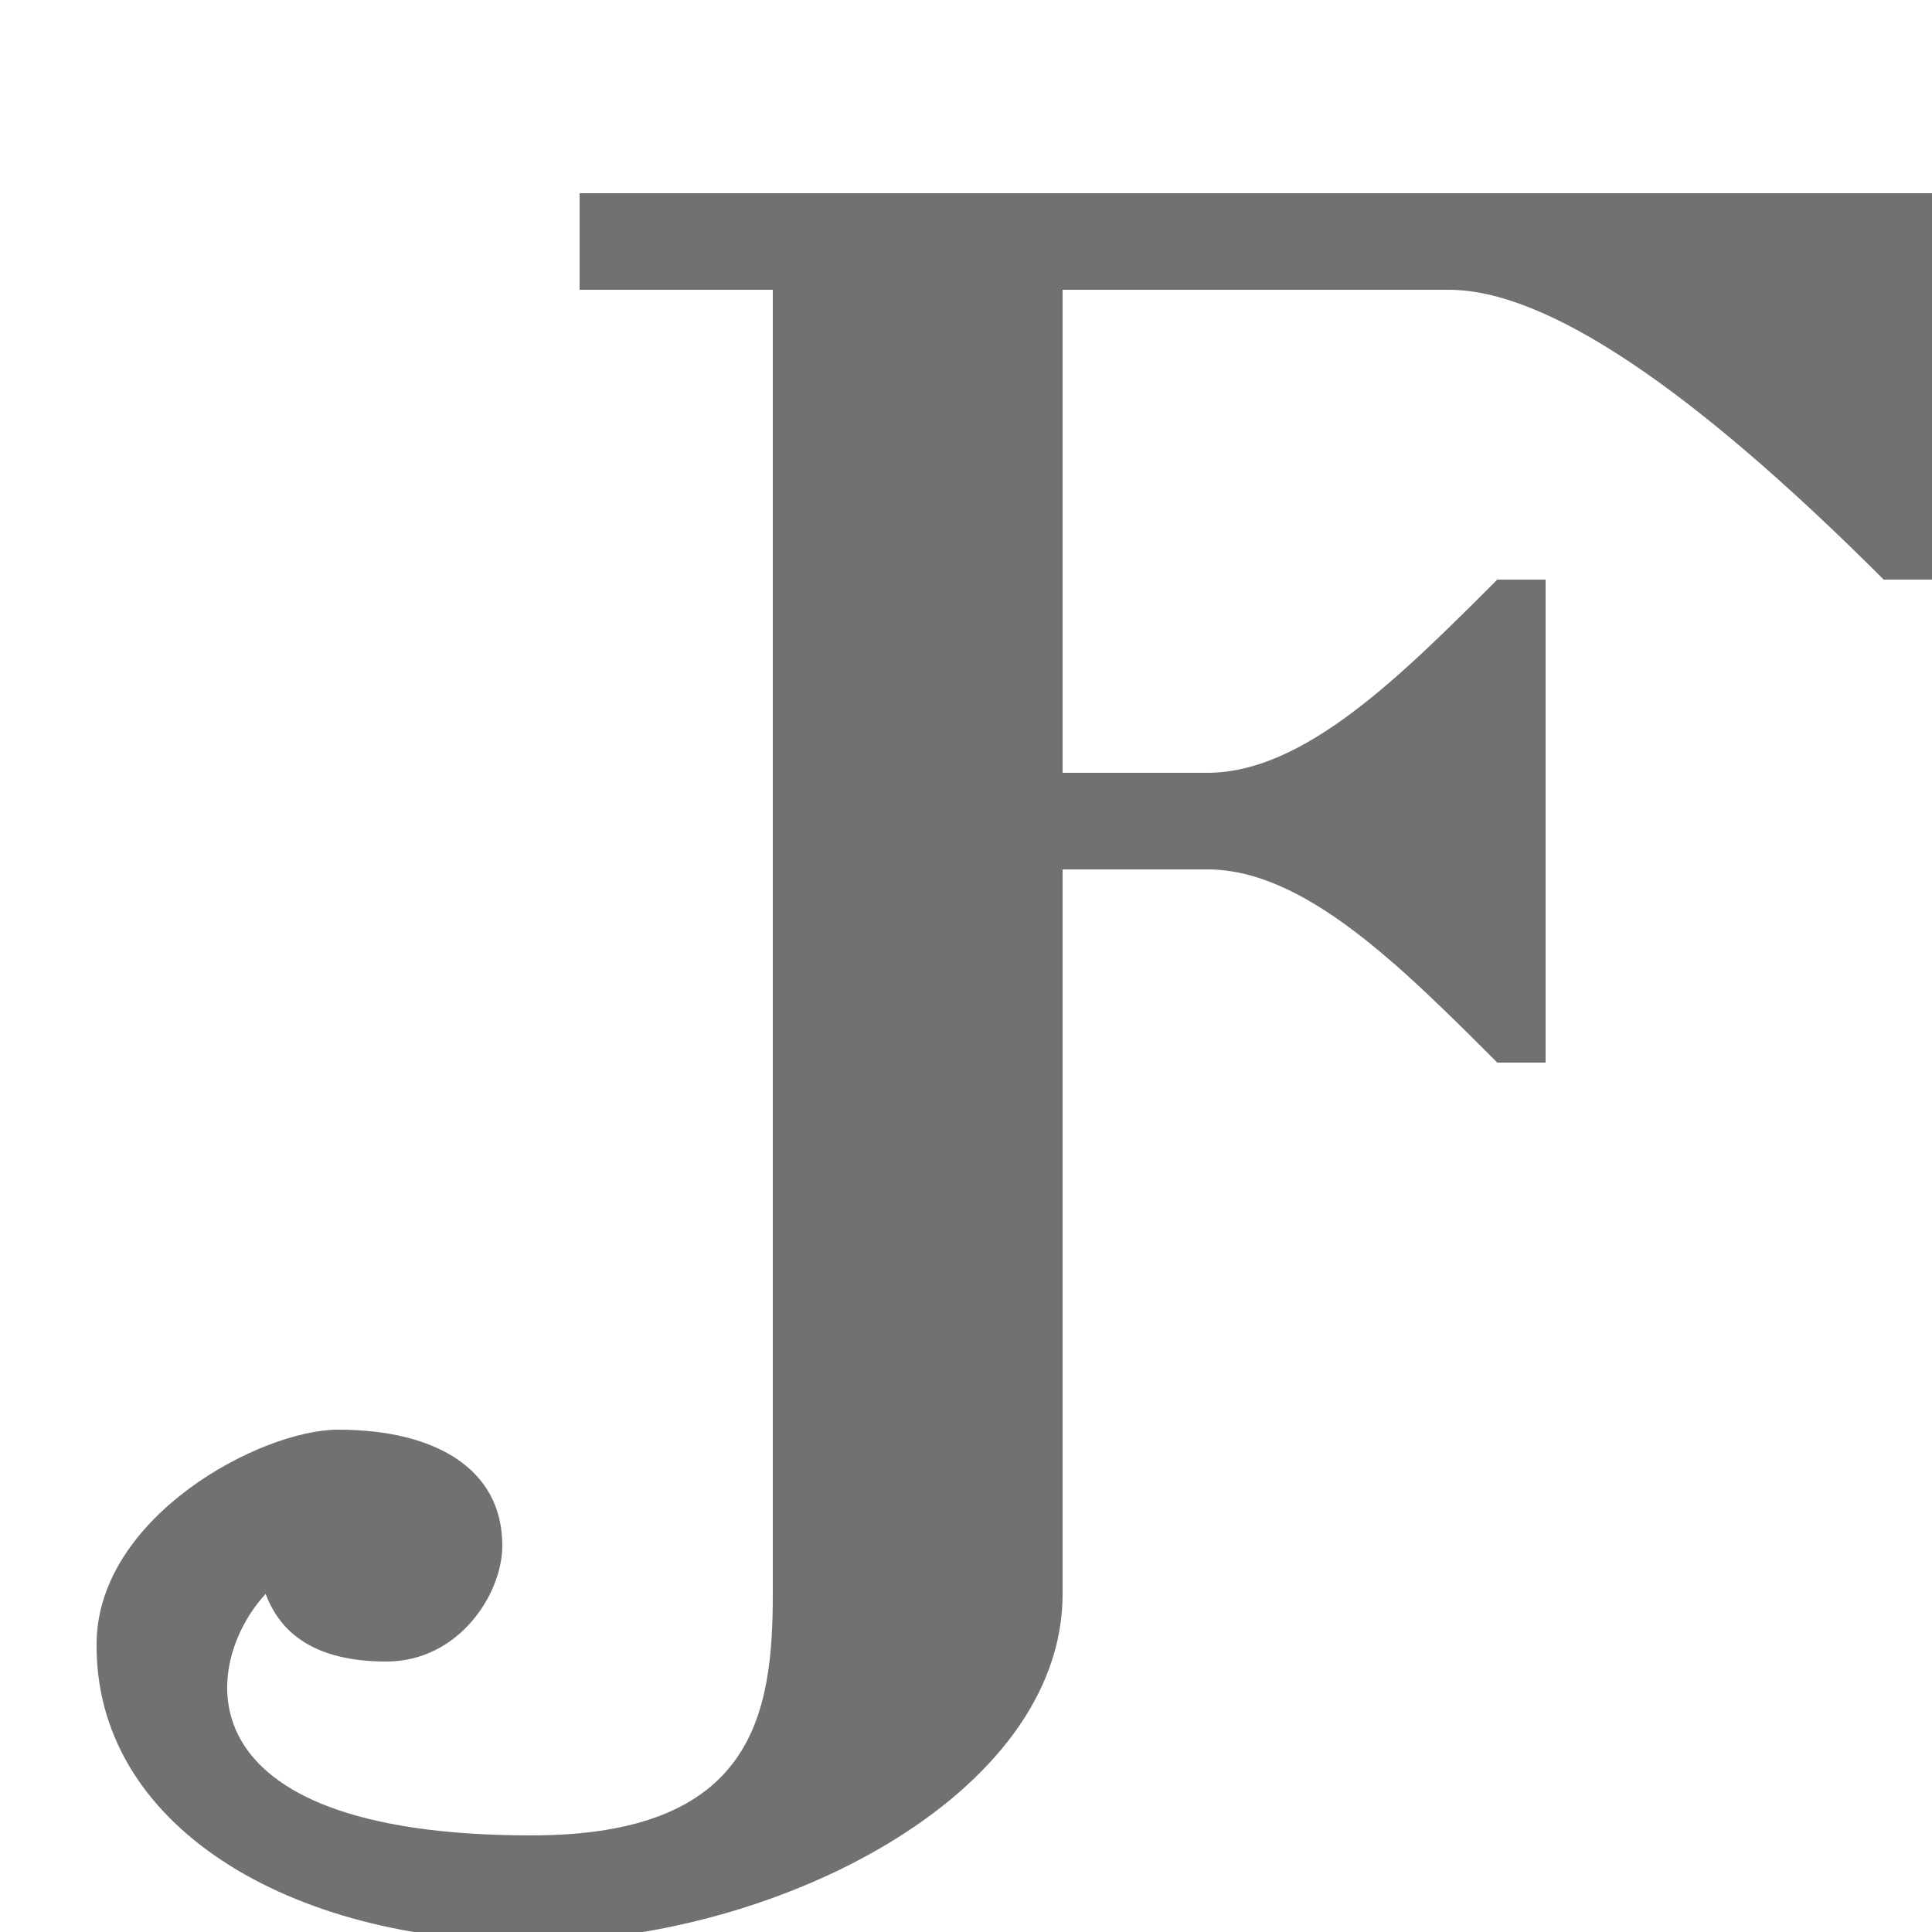
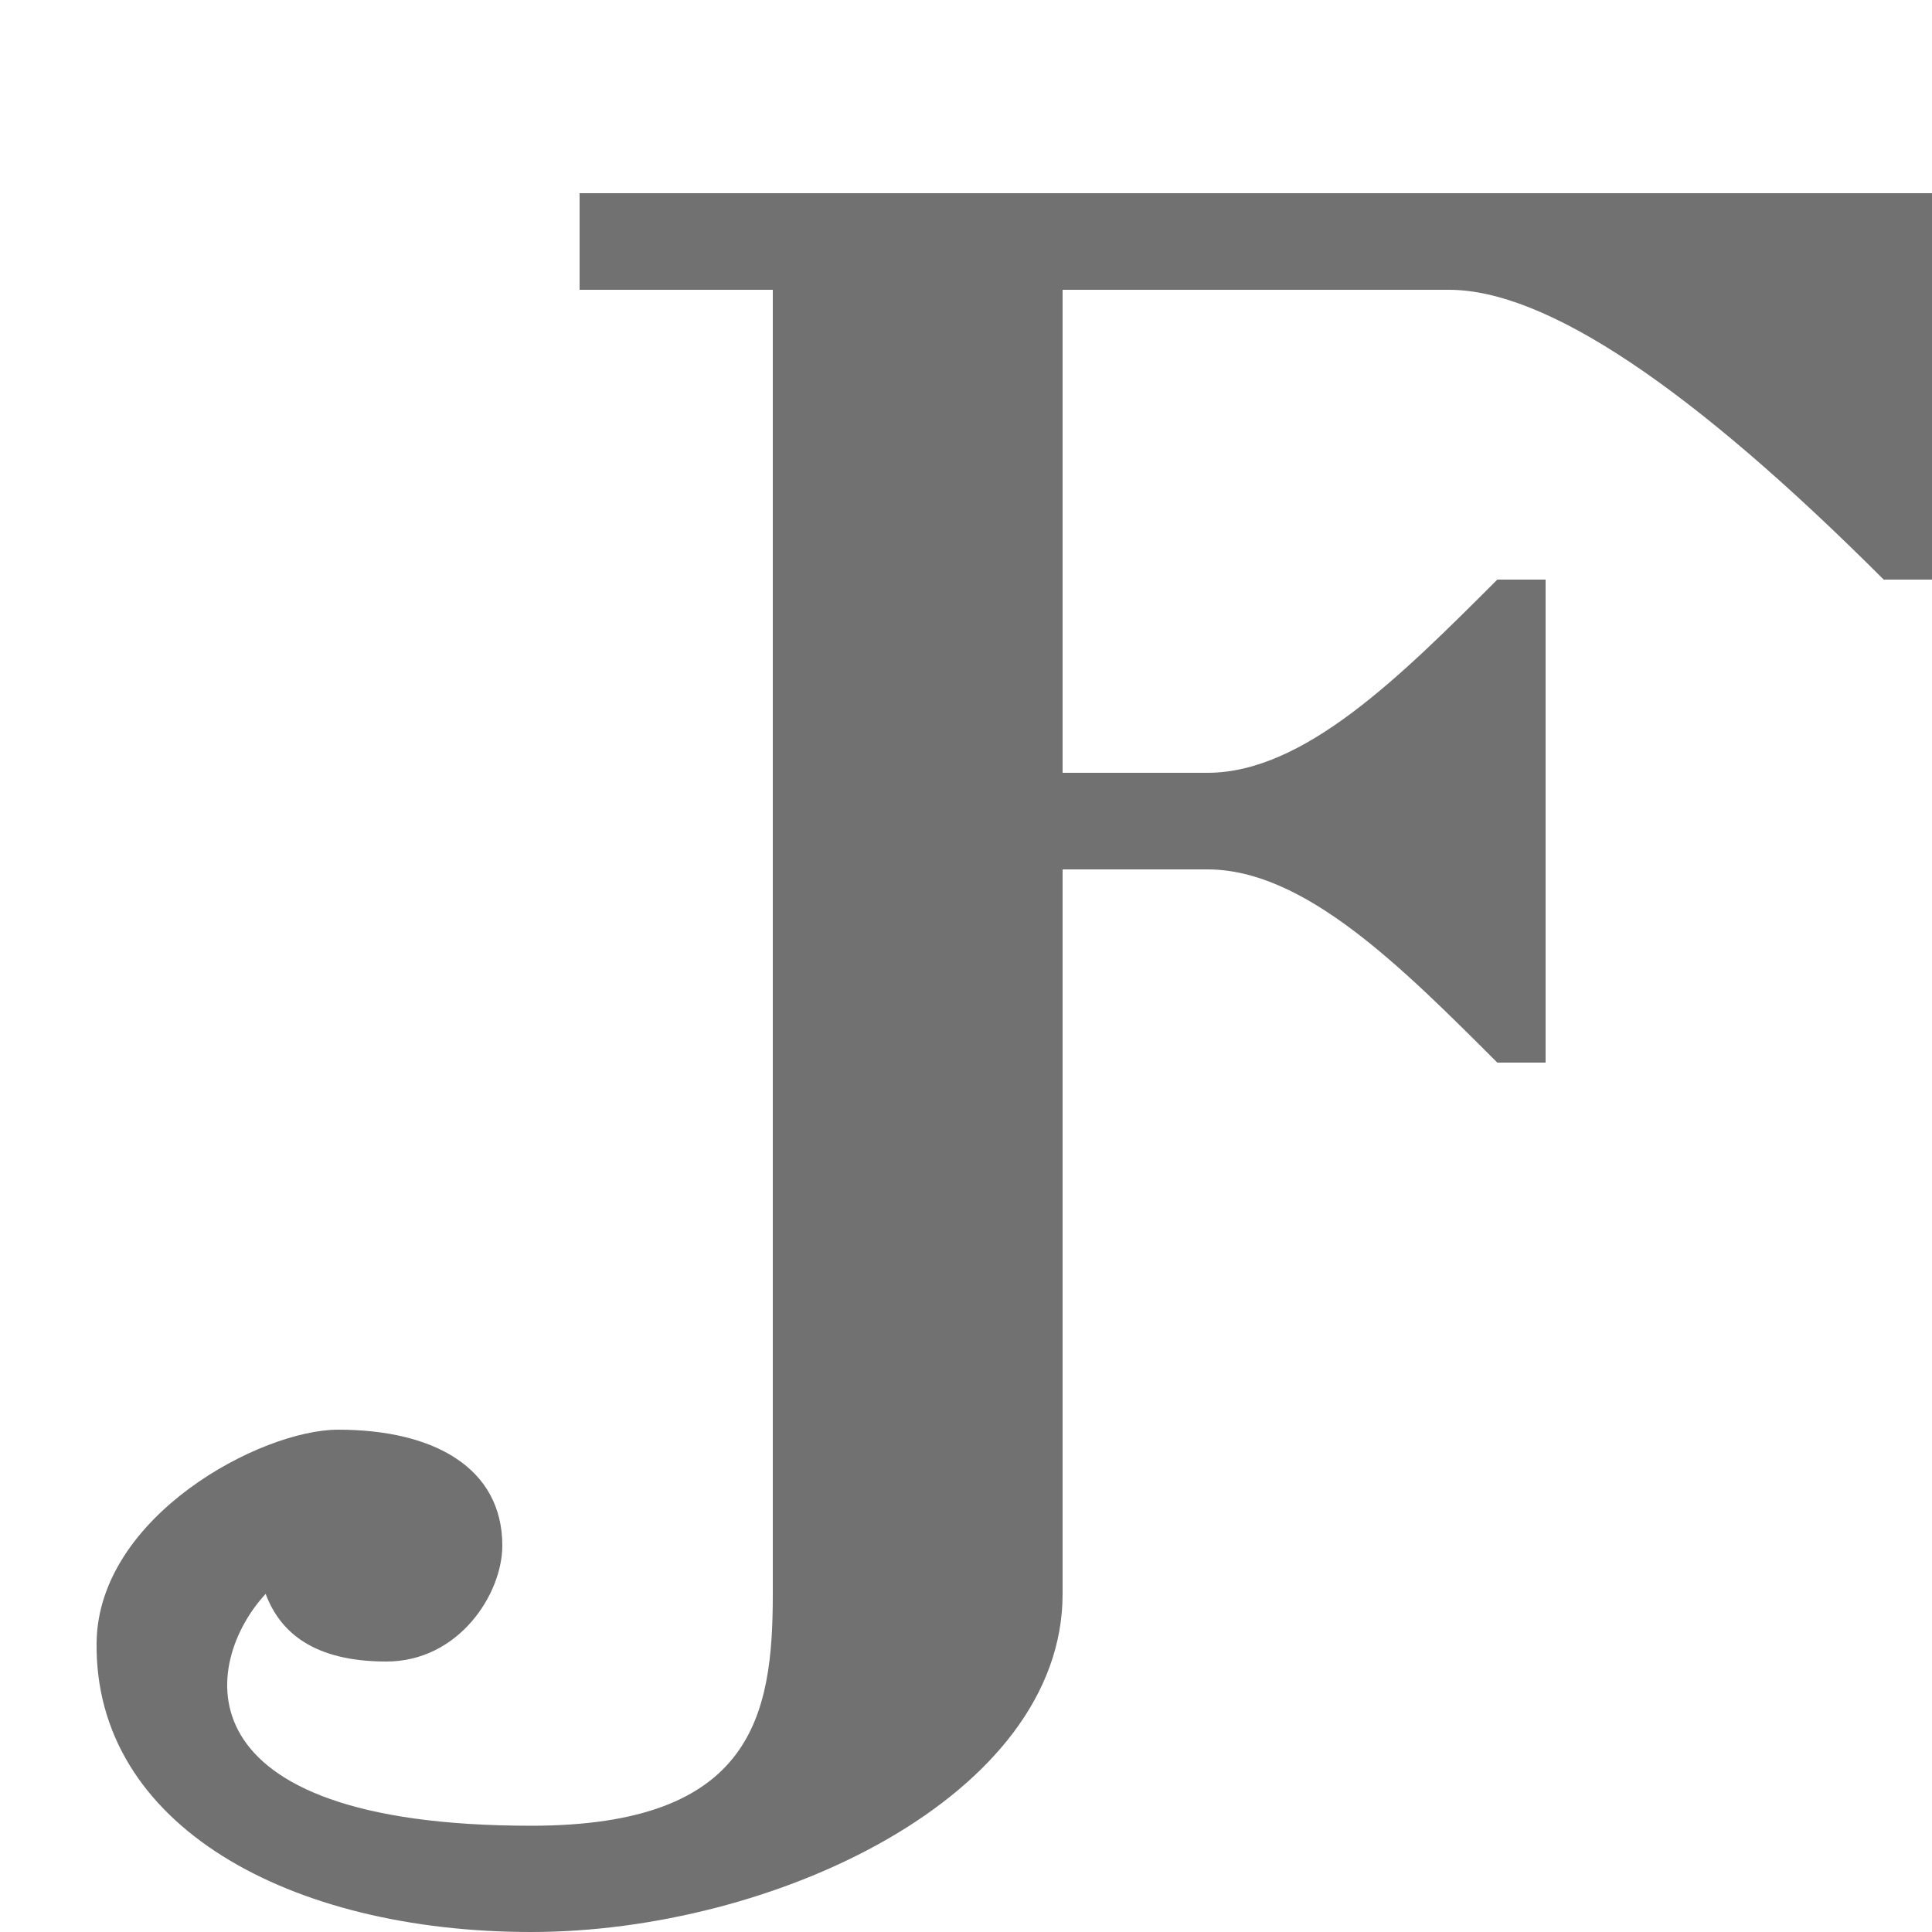
<svg xmlns="http://www.w3.org/2000/svg" width="2000" height="2000" viewBox="0 0 2000 2000" version="1.1" id="svg1" xml:space="preserve">
  <defs id="defs1" />
  <g id="layer1">
-     <path id="path8529" style="fill:#000000;fill-opacity:0.555;fill-rule:evenodd;stroke:none;stroke-width:1px;stroke-linecap:butt;stroke-linejoin:miter;stroke-opacity:1" d="M 600 200 L 600 300 L 800 300 L 800 1500 L 800 1650 C 800 1775 780 1900 550 1900 C 180 1900 210 1720 275 1650 C 290 1690 325 1720 400 1720 C 475 1720 520 1650 520 1600 C 520 1520 450 1480 350 1480 C 270 1480 101.908 1569.453 100 1700 C 97.223 1889.979 300 2010 550 2010 C 800 2010 1100 1860 1100 1650 L 1100 1500 L 1100 900 L 1250 900 C 1350 900 1450 1000 1550 1100 L 1600 1100 L 1600 600 L 1550 600 C 1450 700 1350 800 1250 800 L 1100 800 L 1100 300 L 1500 300 C 1600 300 1750 400 1950 600 L 2000 600 L 2000 200 L 600 200 z " />
+     <path id="path8529" style="fill:#000000;fill-opacity:0.555;fill-rule:evenodd;stroke:none;stroke-width:1px;stroke-linecap:butt;stroke-linejoin:miter;stroke-opacity:1" d="m 600,200 v 100 h 200 v 1200 150 c 0,125 -20,240 -250,240 -370,0 -340,-170 -275,-240 15,40 50,70 125,70 75,0 120,-70 120,-120 0,-80 -70,-120 -170,-120 -80,0 -248.092,89.453 -250,220 -2.777,189.98 200,300 450,300 250,0 550,-140 550,-350 V 1500 900 h 150 c 100,0 200,100 300,200 h 50 V 600 h -50 c -100,100 -200,200 -300,200 H 1100 V 300 h 400 c 100,0 250,100 450,300 h 50 V 200 Z" />
  </g>
</svg>
